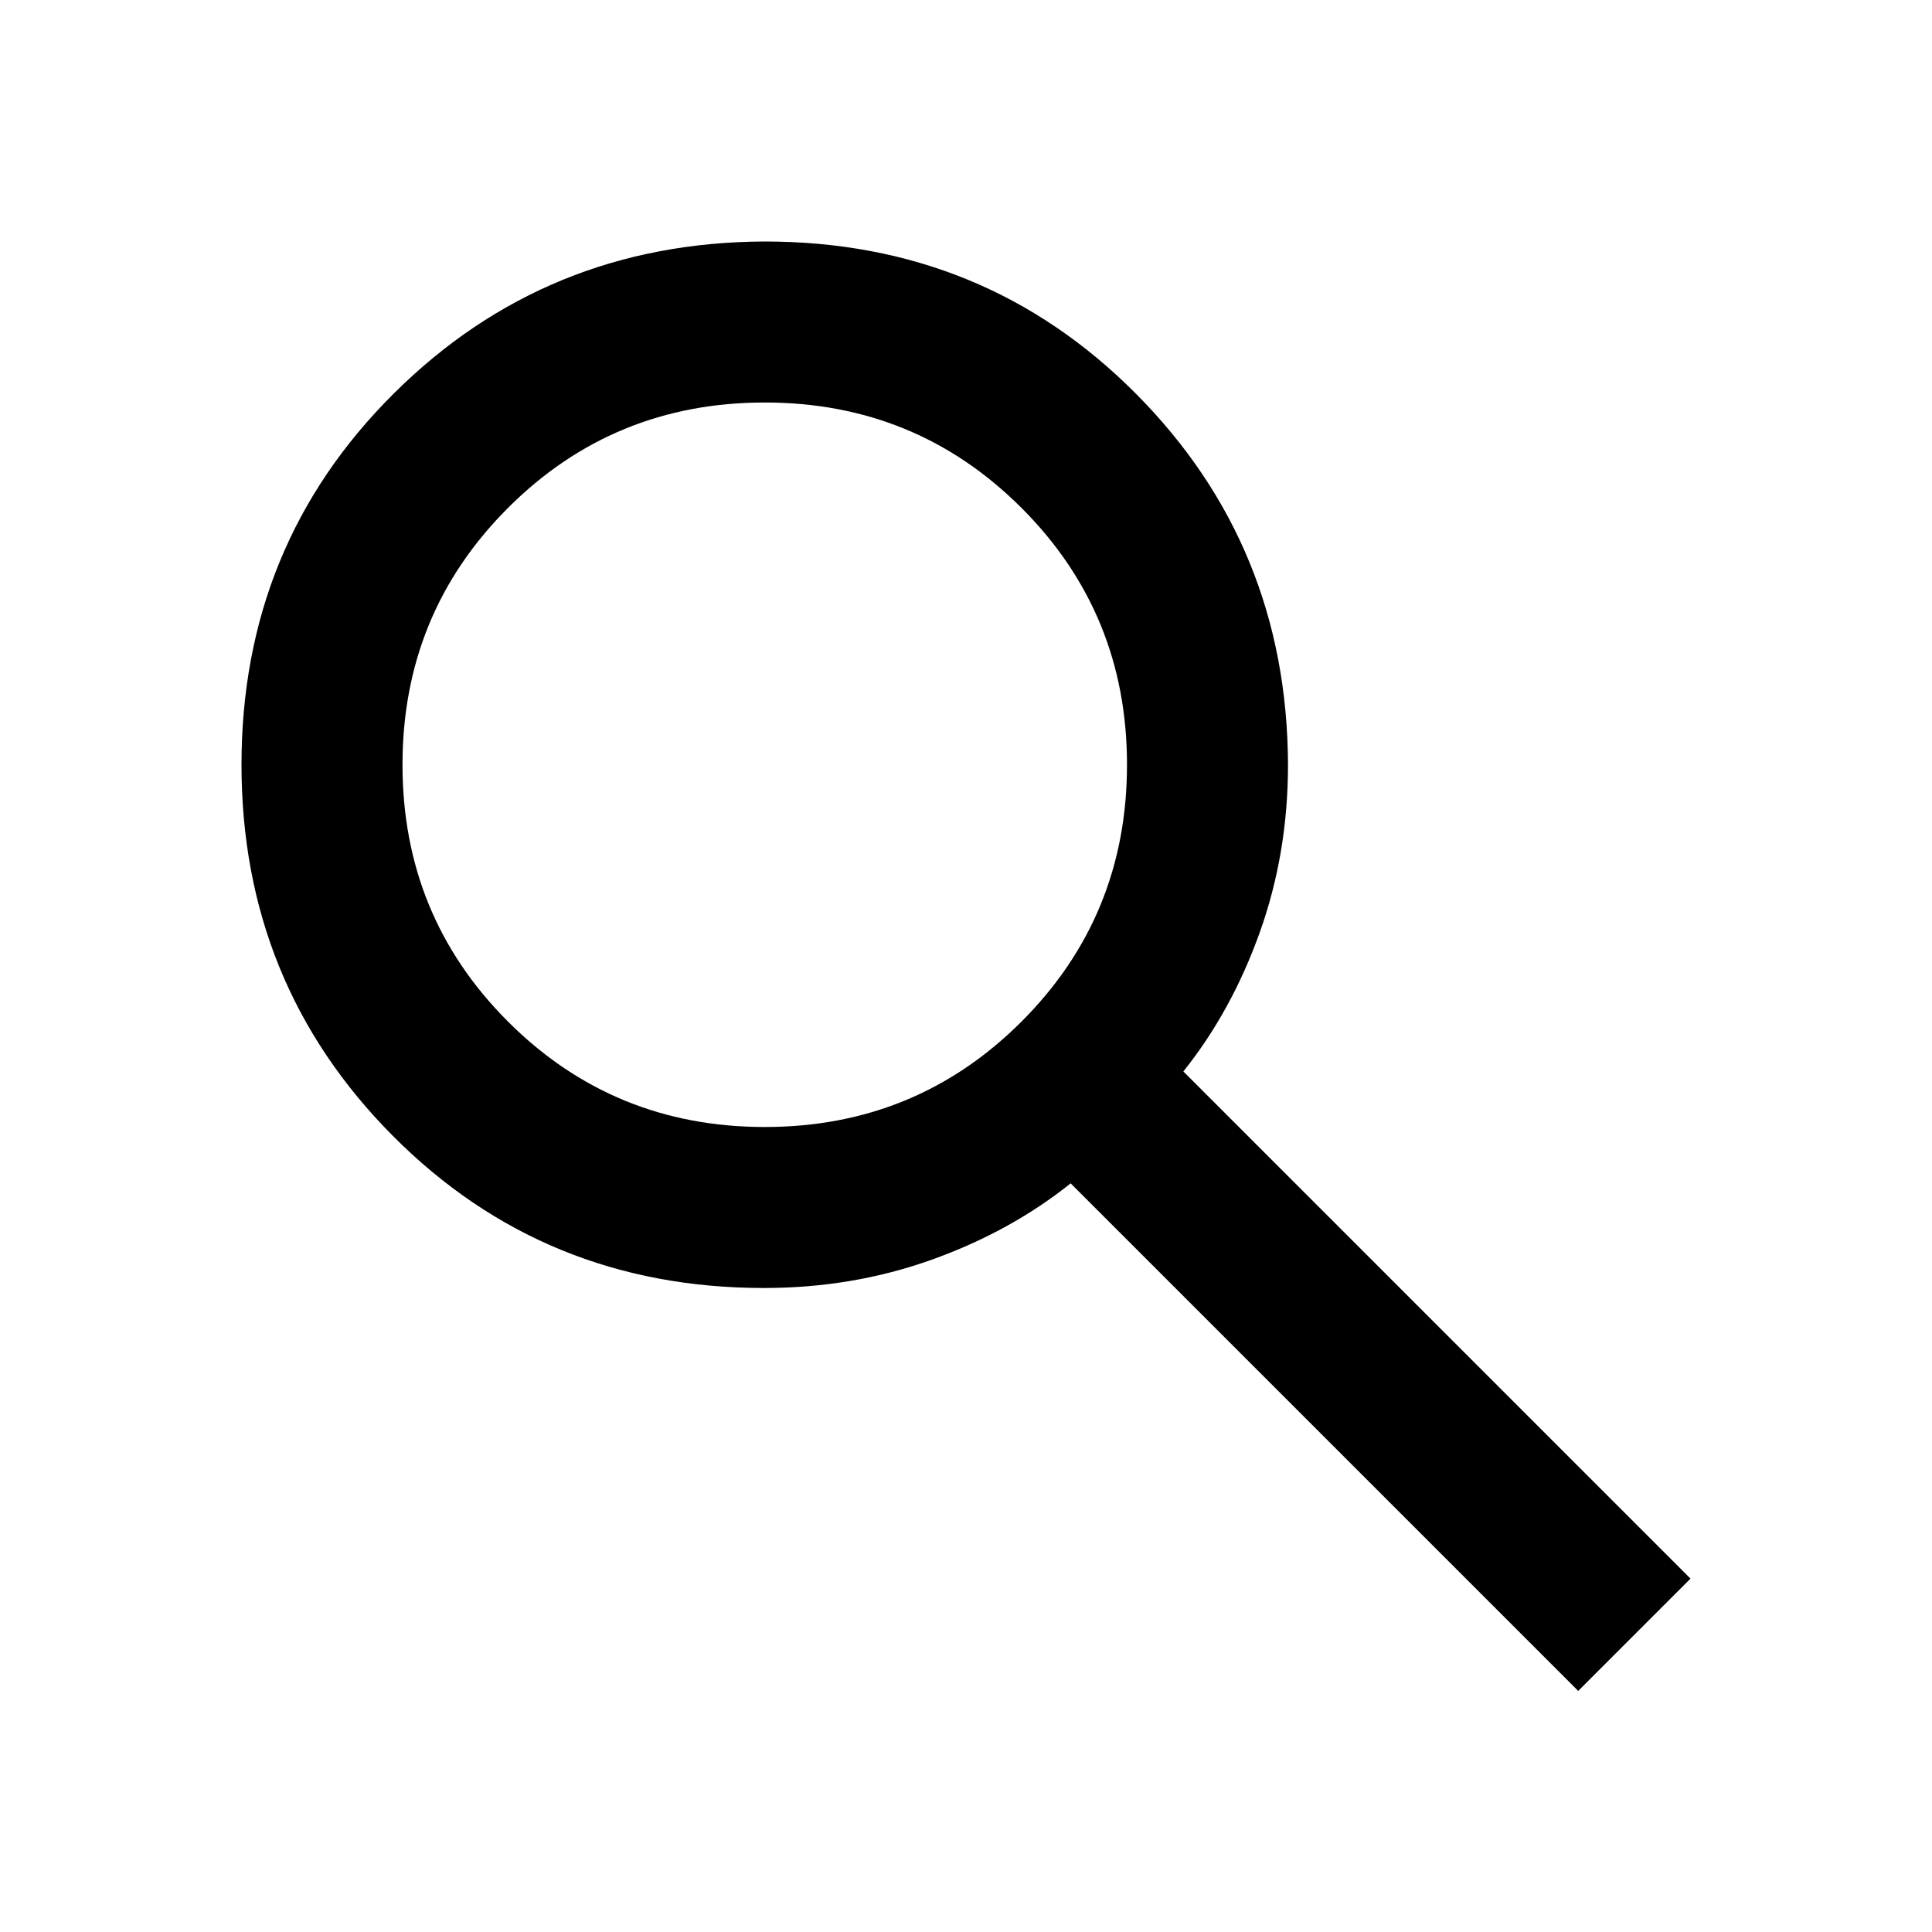
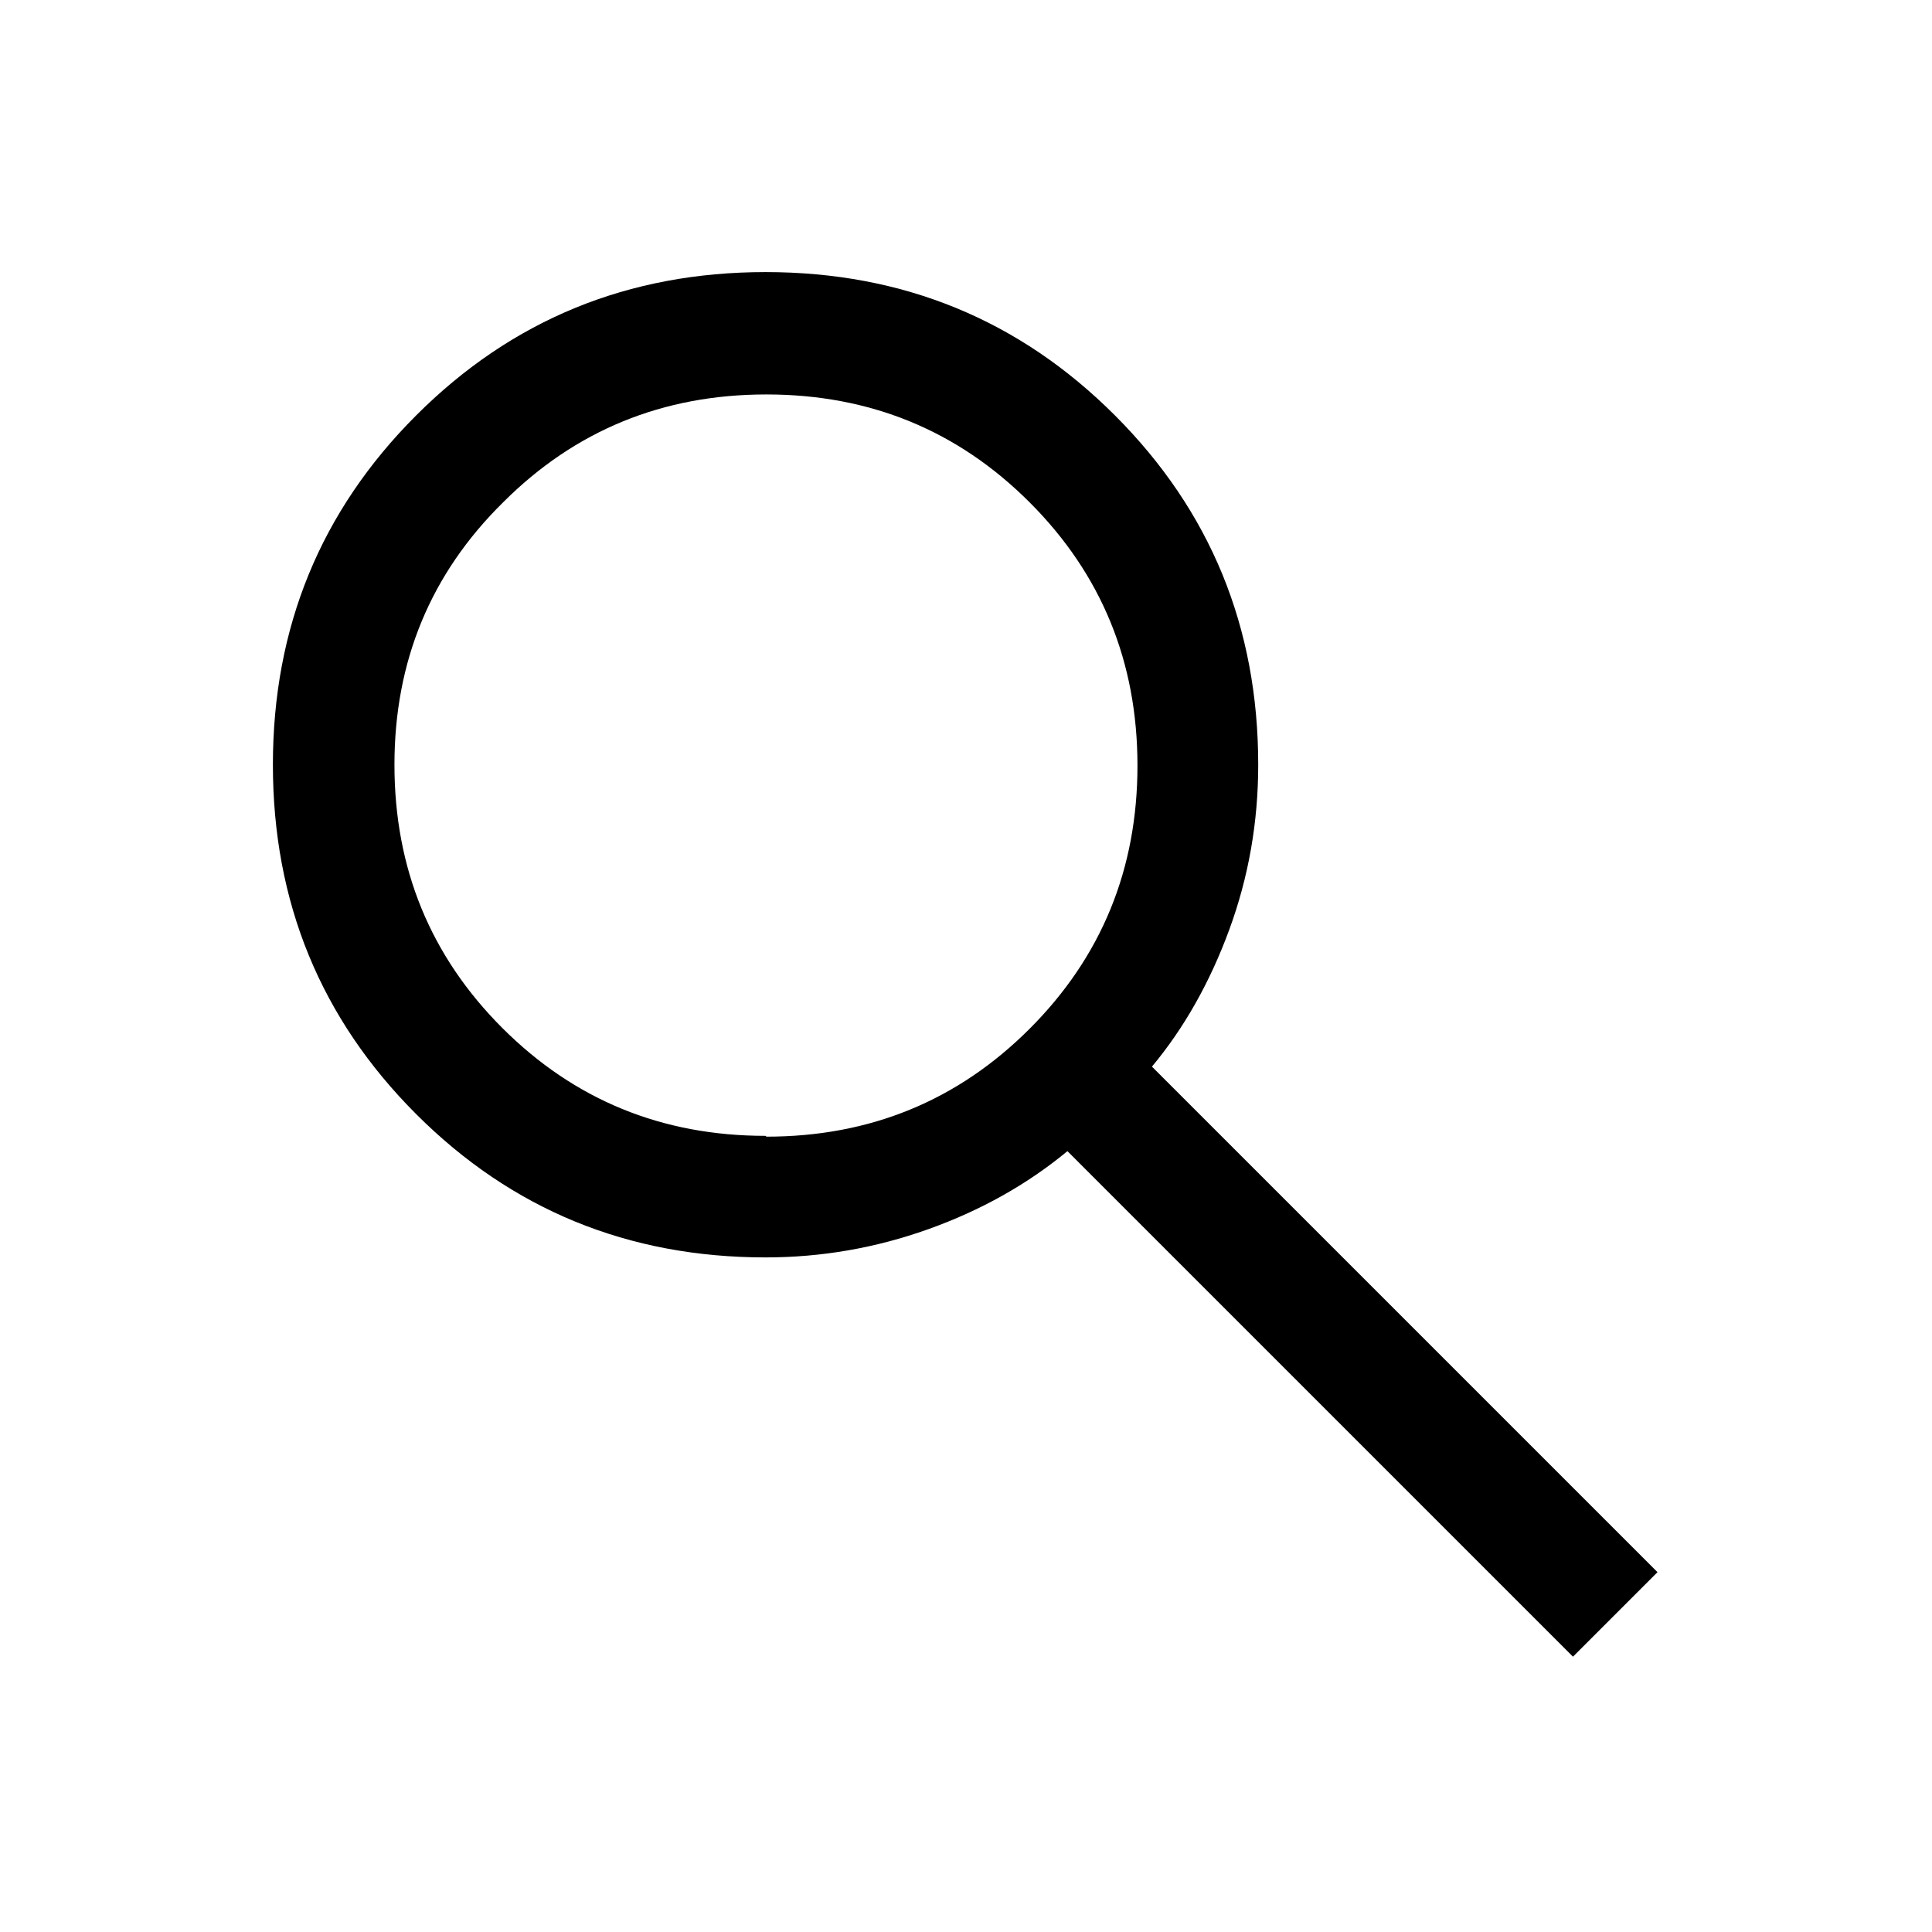
<svg xmlns="http://www.w3.org/2000/svg" viewBox="0 0 24 24" width="24" height="24" fill="currentColor" data-icon="search">
-   <path d="M19.6 21L13.3 14.7q-0.75 0.6 -1.73 0.95t-2.08 0.35q-2.73 0 -4.61 -1.89T3 9.5q0 -2.73 1.89 -4.61T9.5 3q2.73 0 4.61 1.89T16 9.5q0 1.1 -0.35 2.08t-0.95 1.73l6.3 6.3l-1.4 1.4ZM9.5 14q1.88 0 3.19 -1.31T14 9.5q0 -1.88 -1.31 -3.19T9.5 5q-1.88 0 -3.19 1.31T5 9.5q0 1.88 1.31 3.19T9.5 14Z" />
+   <path d="M19.54 20.58L13.26 14.3q-0.75 0.62 -1.73 0.97q-0.98 0.35 -2.02 0.35q-2.56 0 -4.34 -1.78q-1.78 -1.78 -1.78 -4.34t1.78 -4.34q1.78 -1.78 4.34 -1.78t4.34 1.78q1.78 1.78 1.78 4.34q0 1.07 -0.36 2.05q-0.36 0.98 -0.96 1.7l6.28 6.28l-1.05 1.05ZM9.52 14.12q1.93 0 3.27 -1.34q1.34 -1.34 1.34 -3.27t-1.34 -3.27q-1.34 -1.34 -3.27 -1.34t-3.27 1.34Q4.9 7.57 4.9 9.5t1.34 3.27q1.34 1.34 3.27 1.34Z" />
</svg>
